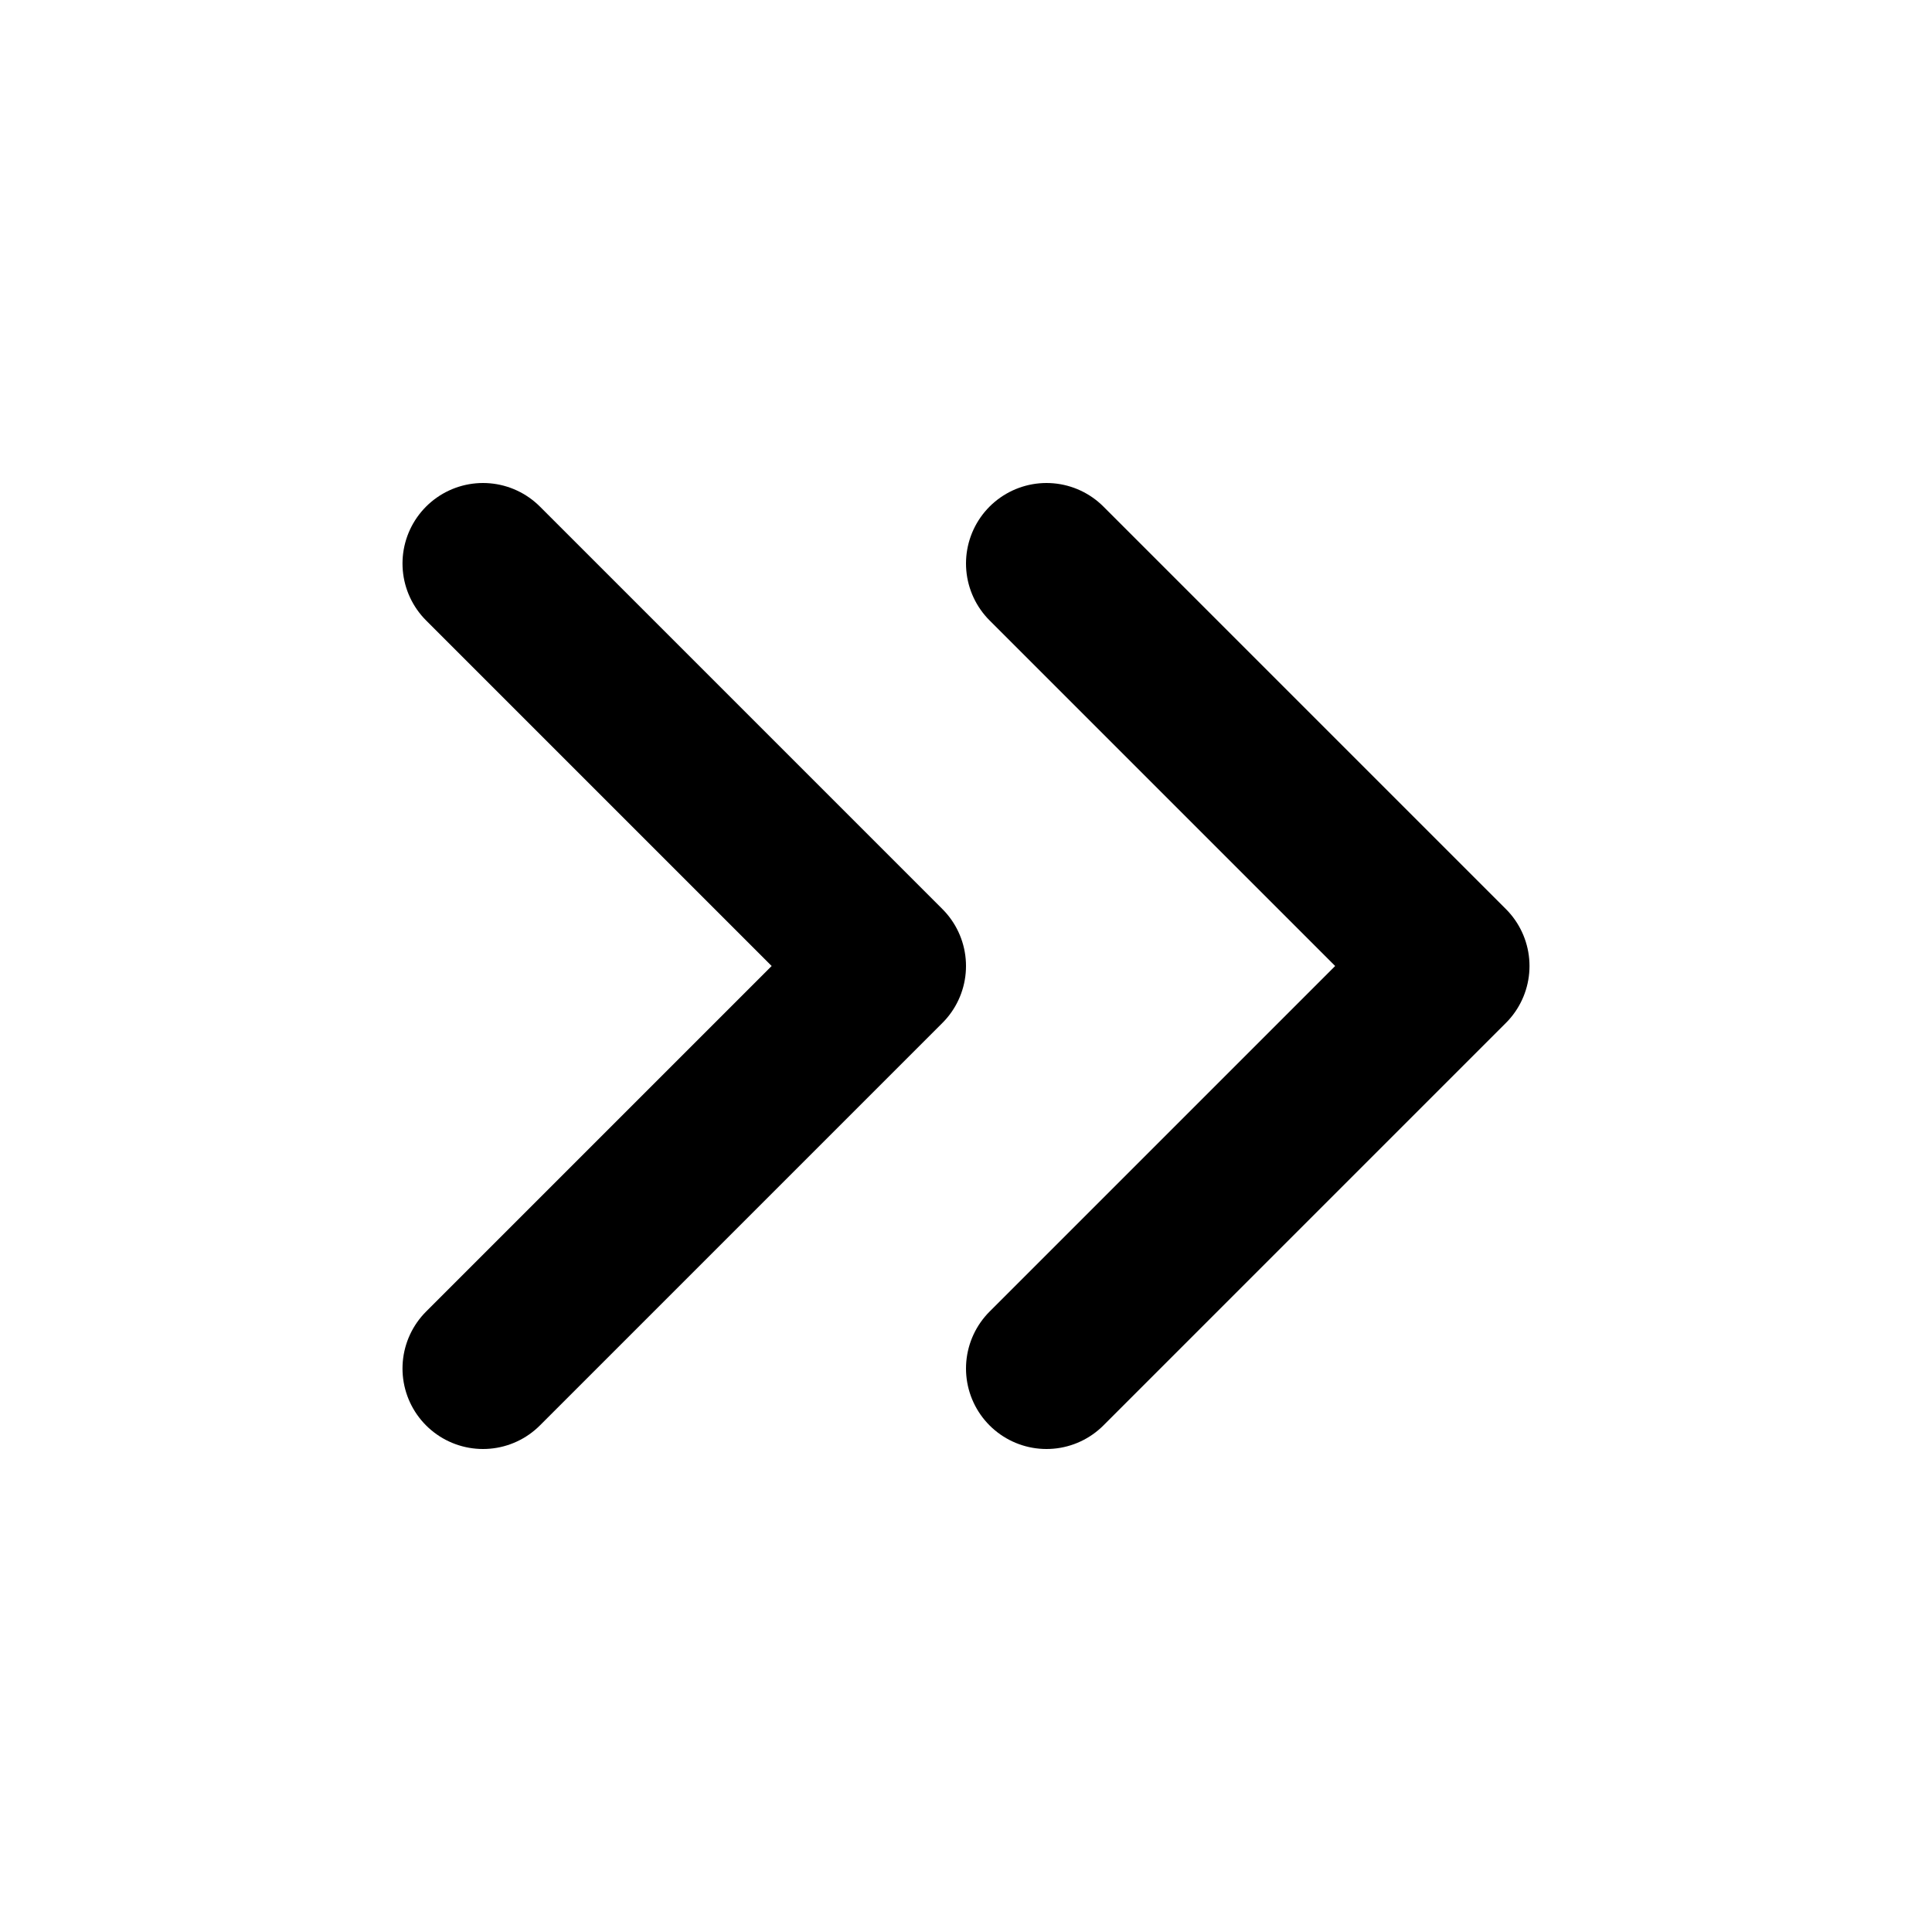
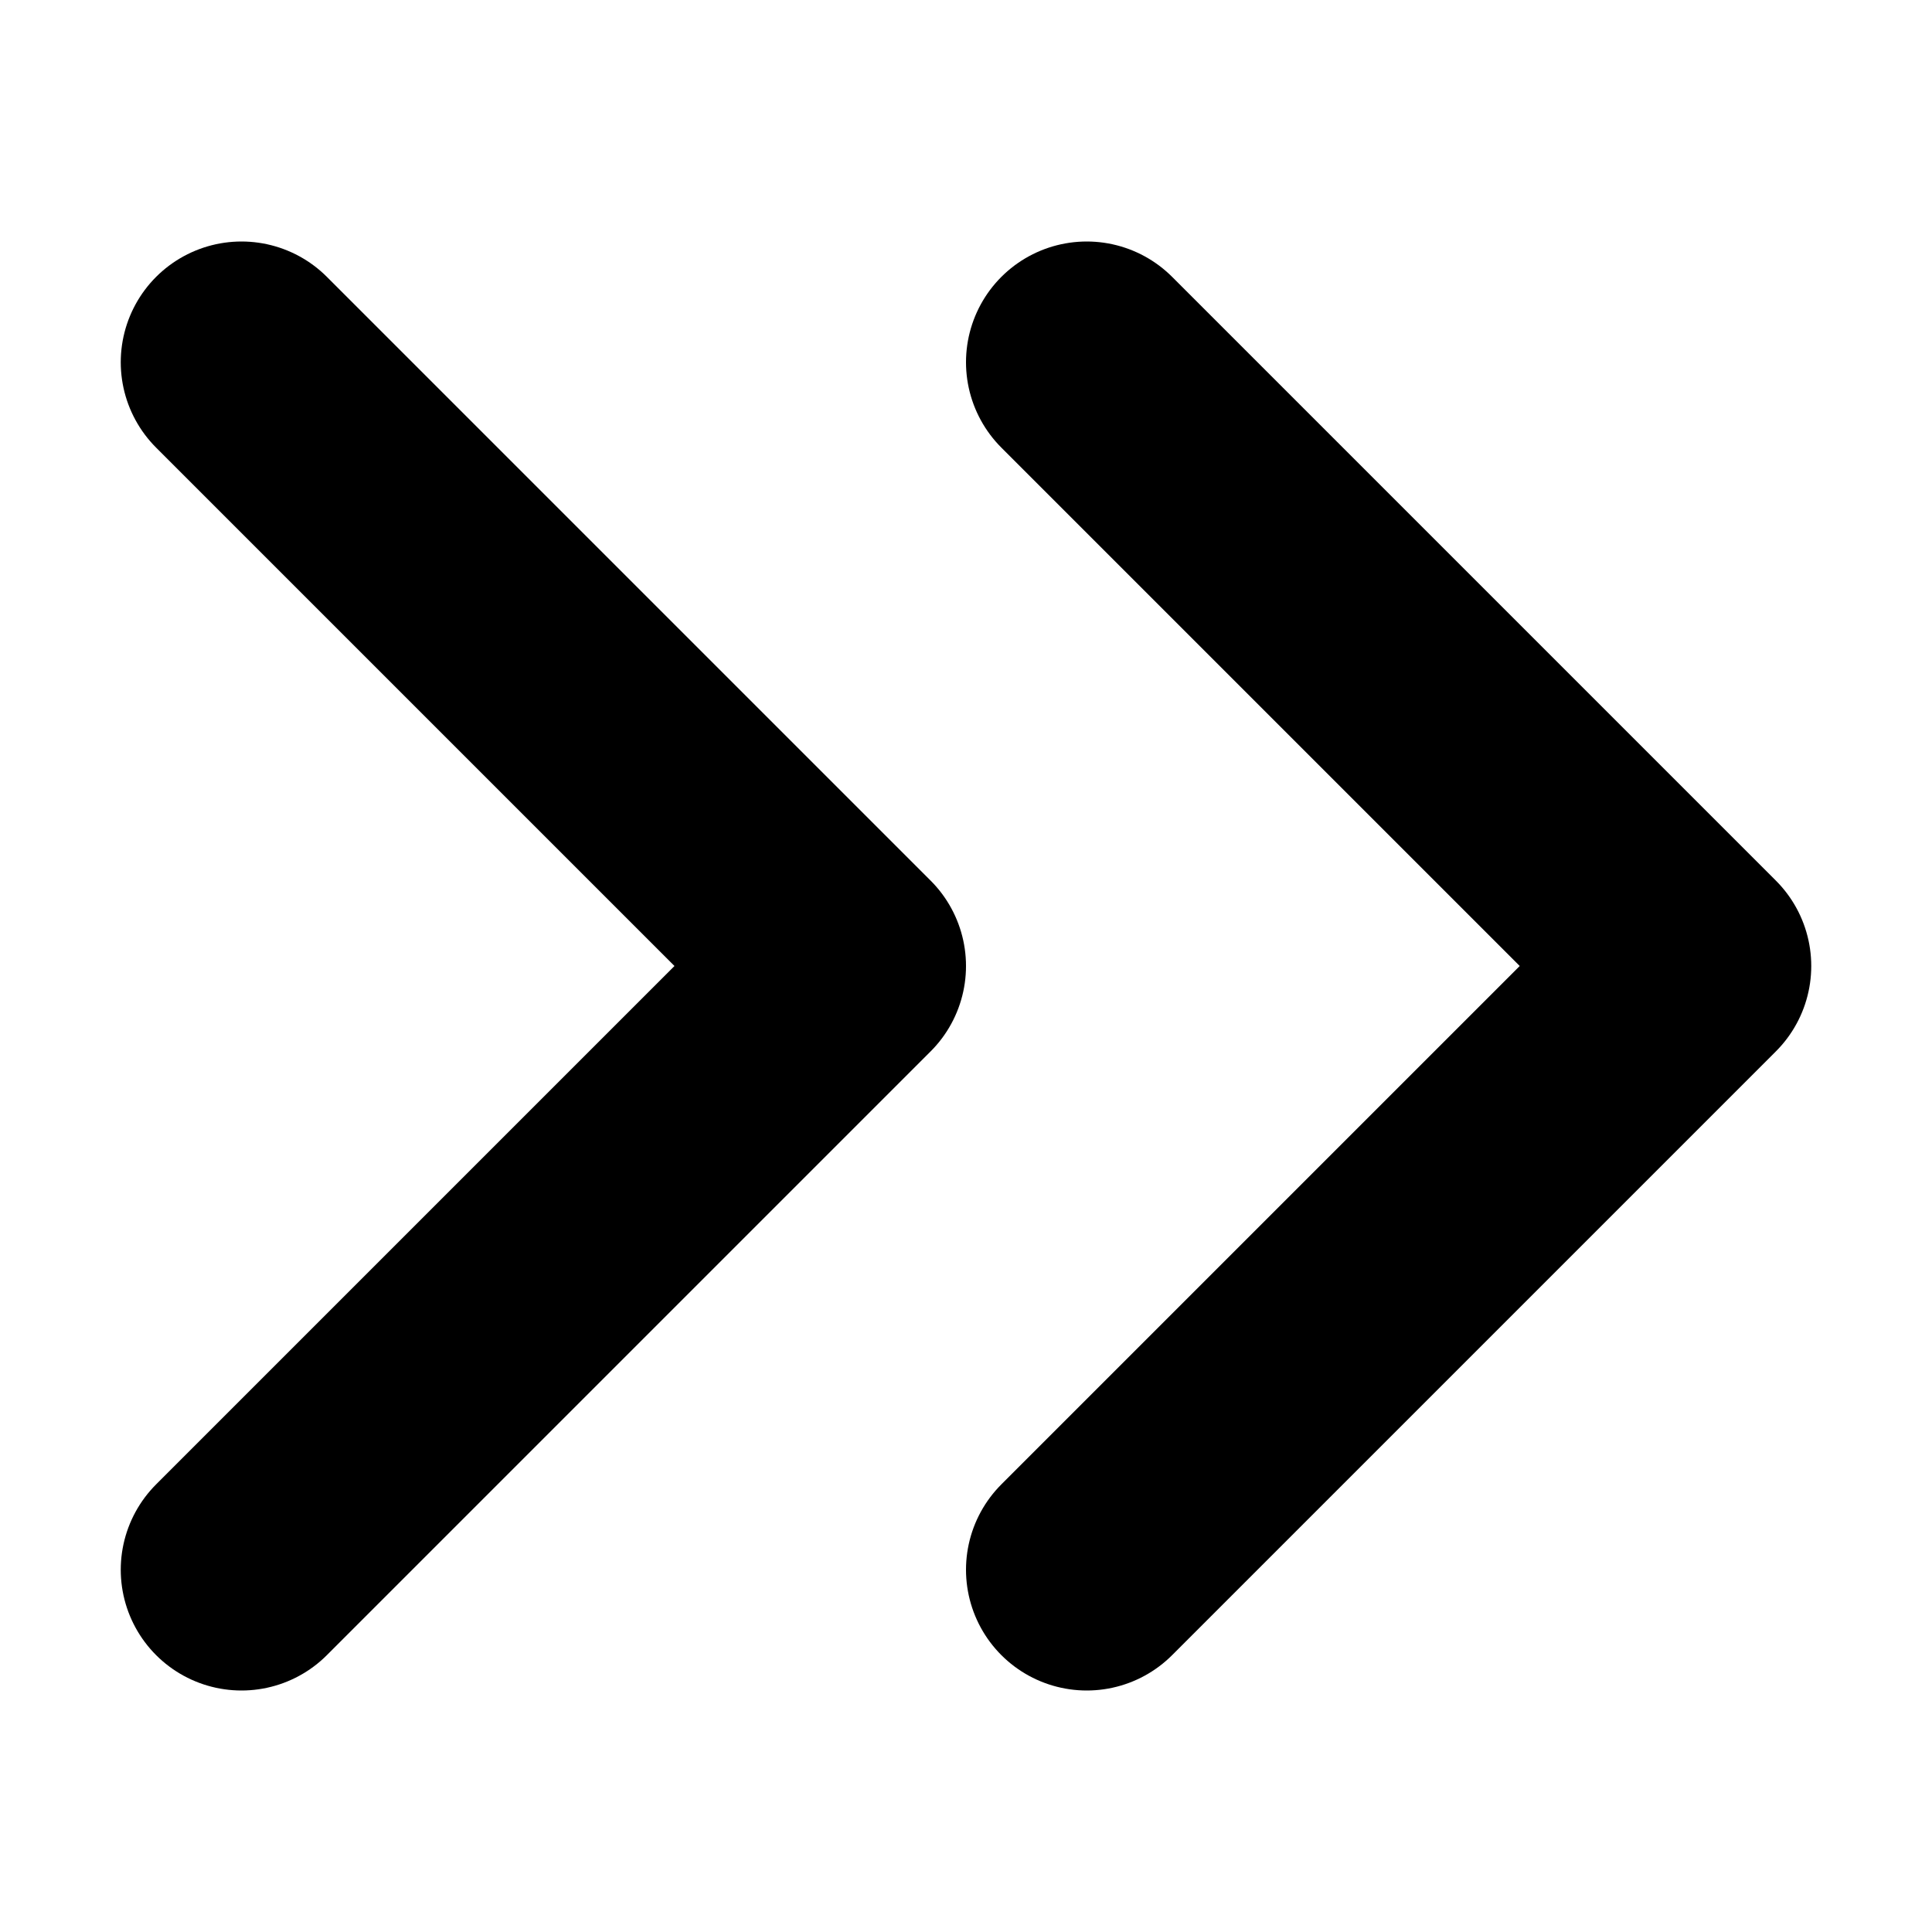
- <svg xmlns="http://www.w3.org/2000/svg" width="800px" height="800px" viewBox="0 0 24 24" fill="none">
+ <svg xmlns="http://www.w3.org/2000/svg" width="600px" height="600px" viewBox="4 4 16 16" fill="none">
  <path d="M6 17L11 12L6 7M13 17L18 12L13 7" stroke="#000000" stroke-width="2" stroke-linecap="round" stroke-linejoin="round" />
</svg>
